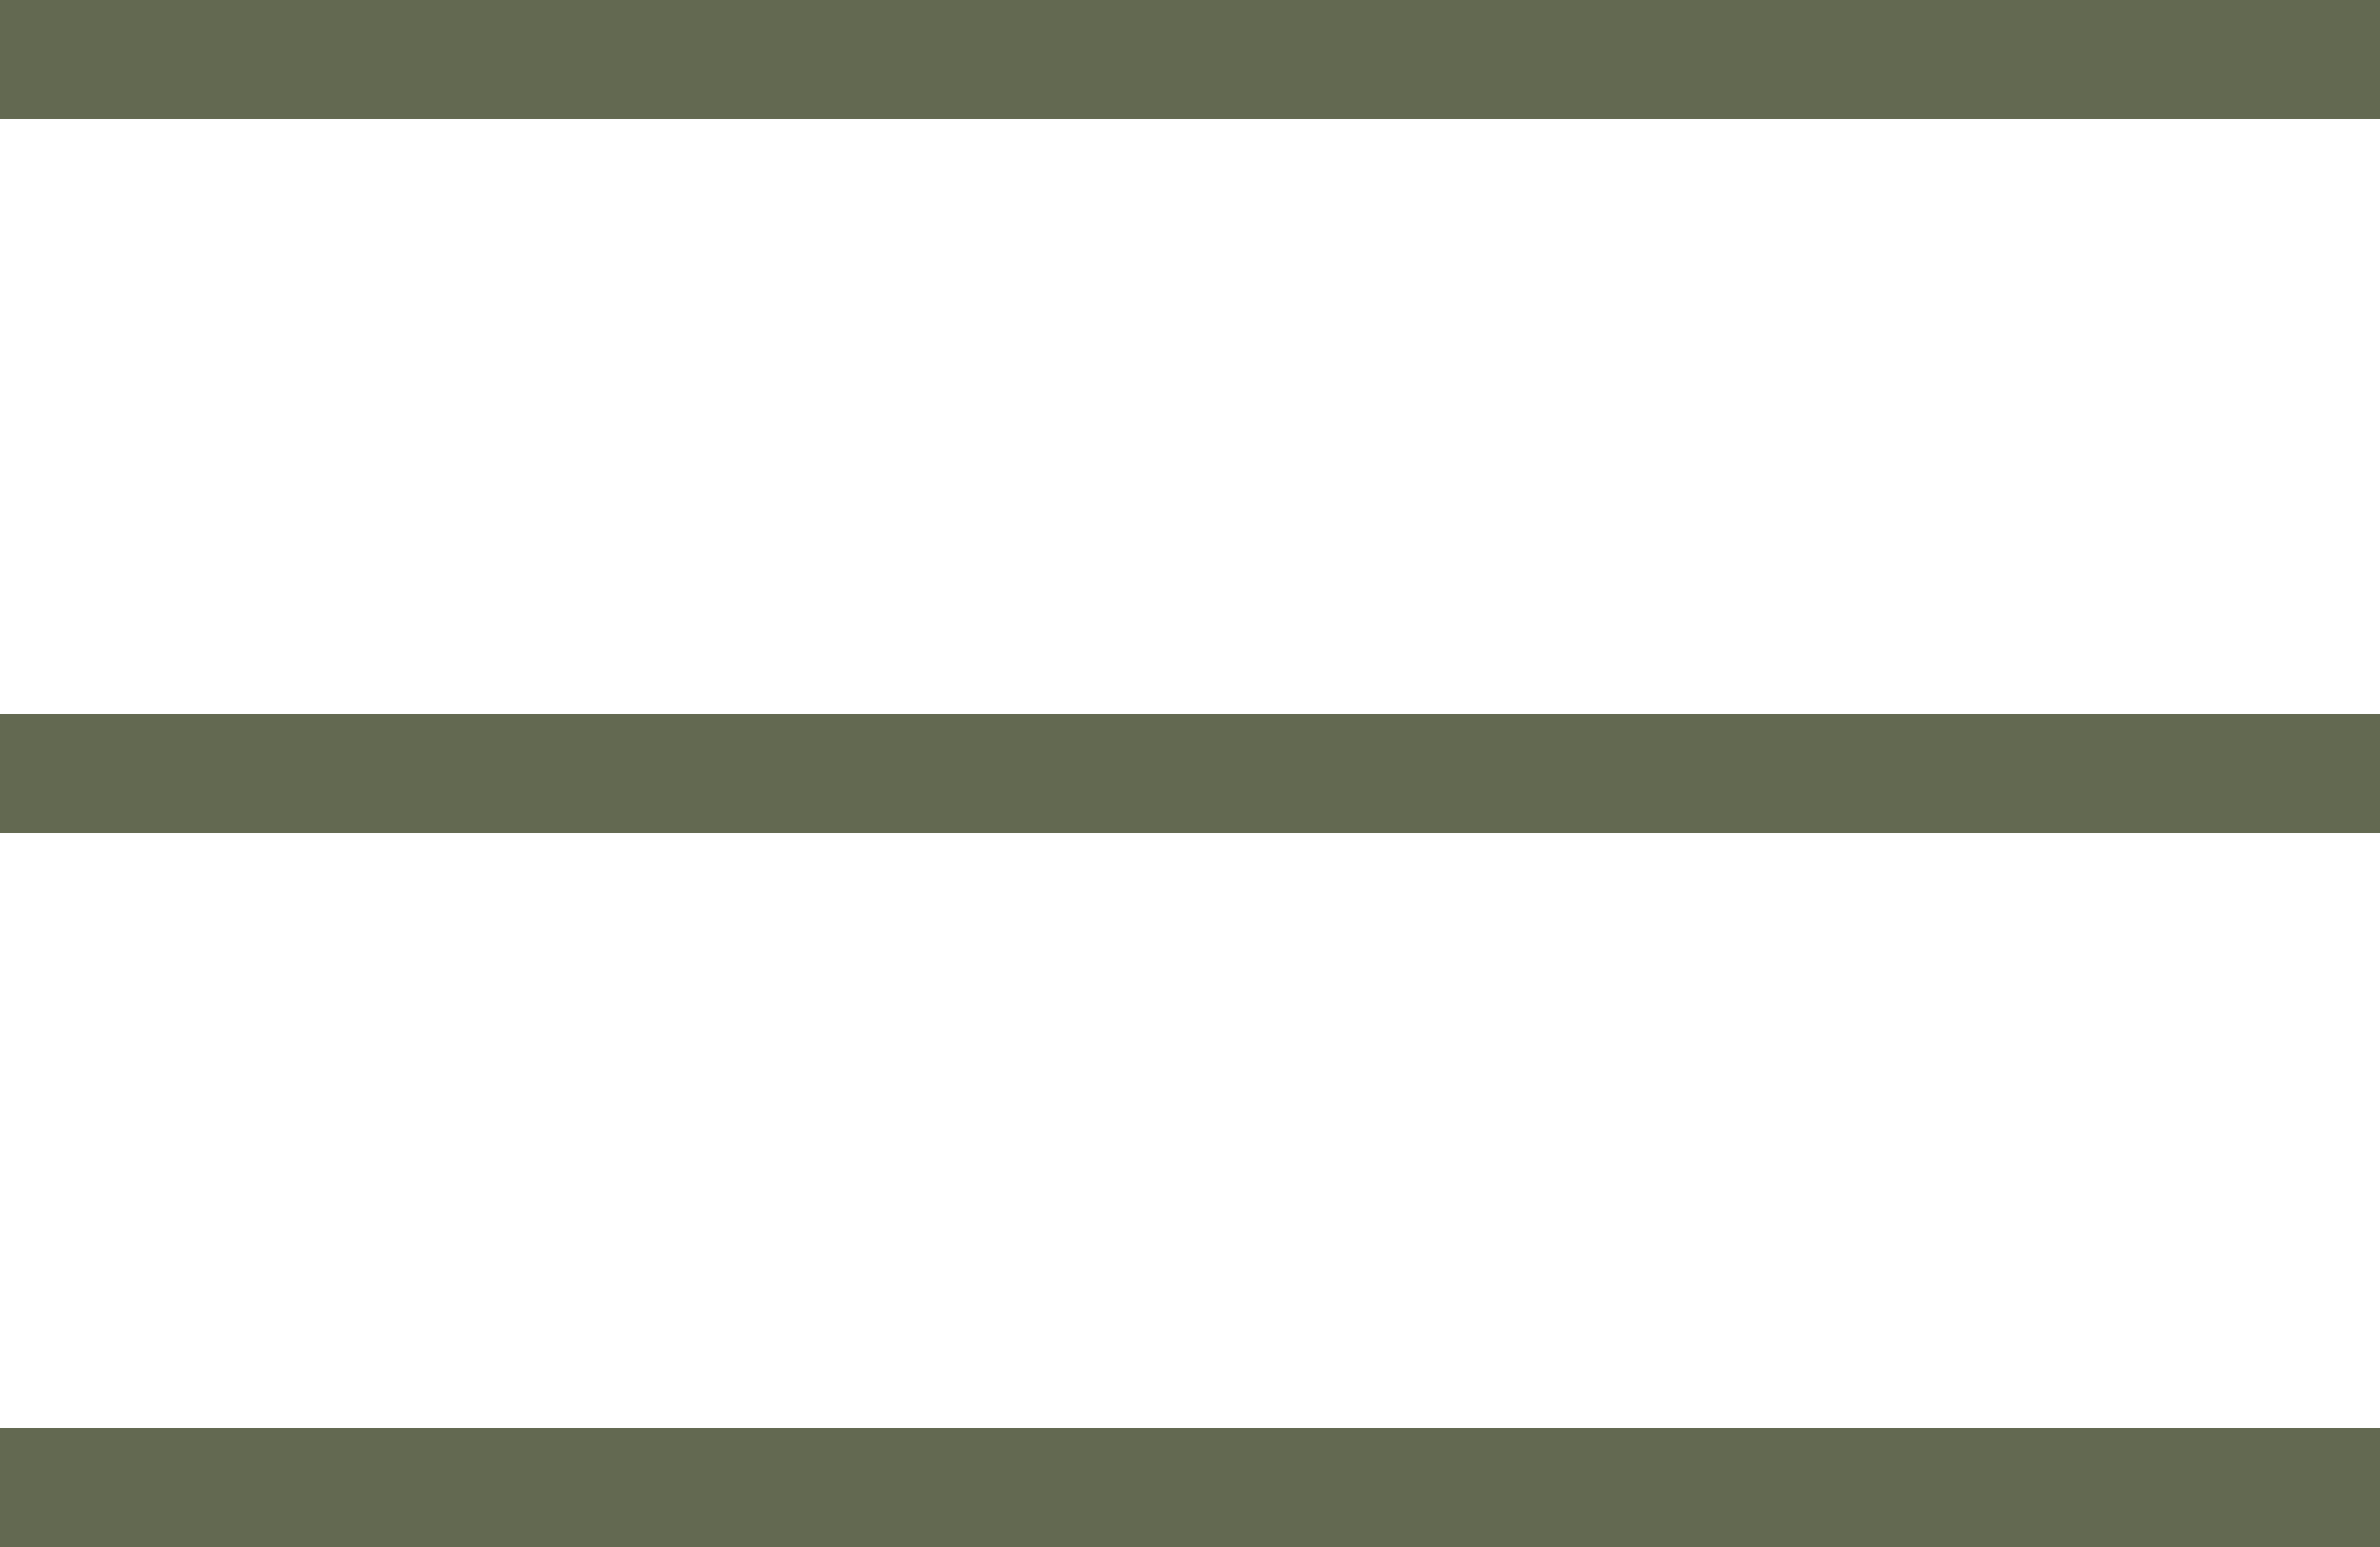
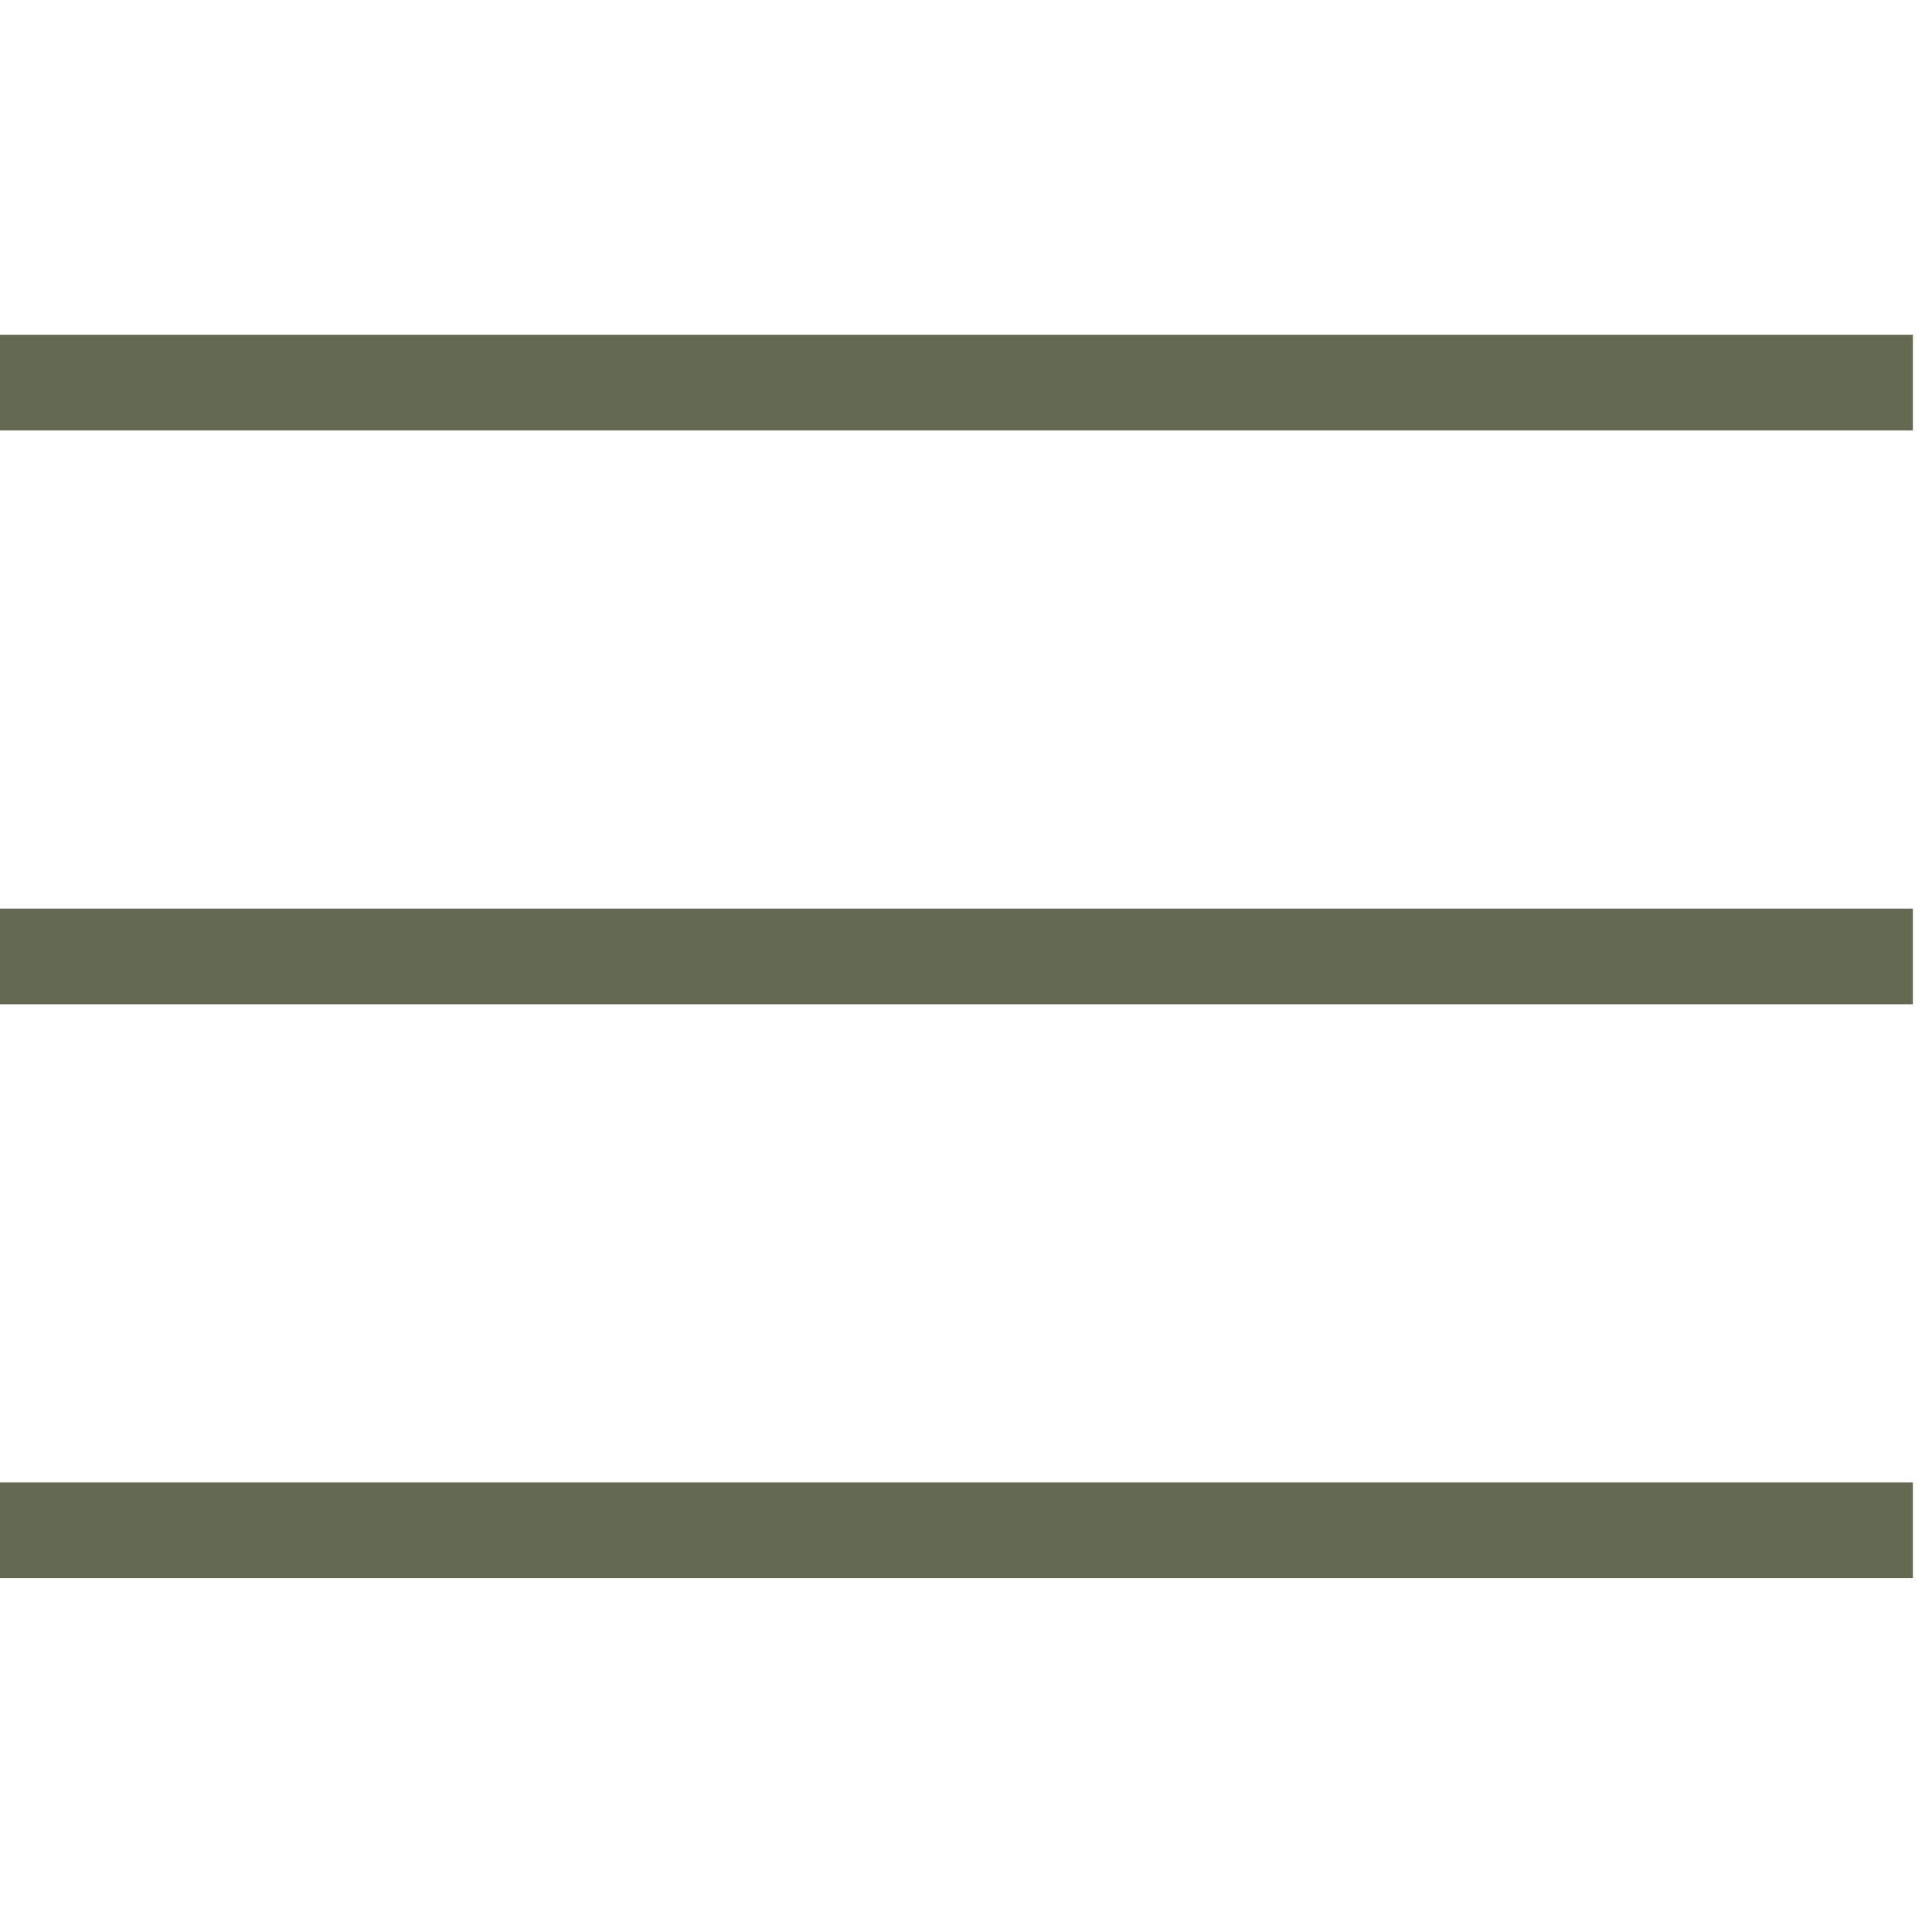
- <svg xmlns="http://www.w3.org/2000/svg" id="Layer_1" data-name="Layer 1" viewBox="0 0 20 13">
-   <defs>
-     <style>.cls-1{fill:none;stroke:#636951;}</style>
-   </defs>
-   <g id="Mdiform-Web-Design">
+ <svg xmlns="http://www.w3.org/2000/svg" version="1.1" id="Layer_1" x="0px" y="0px" viewBox="0 0 20.2 20.2" style="enable-background:new 0 0 20.2 20.2;" xml:space="preserve">
+   <style type="text/css">
+ 	.st0{fill:none;stroke:#636951;}
+ </style>
+   <g id="Mdiform-Web-Design_1_">
    <g id="Mobile-Start">
      <g id="Burger">
-         <line id="Line-3" class="cls-1" y1="0.5" x2="20" y2="0.5" />
-         <line id="Line-3-2" data-name="Line-3" class="cls-1" y1="6.5" x2="20" y2="6.5" />
-         <line id="Line-3-3" data-name="Line-3" class="cls-1" y1="12.5" x2="20" y2="12.5" />
+         <line id="Line-3_1_" class="st0" x1="0" y1="4" x2="20" y2="4" />
+         <line id="Line-3-2_1_" class="st0" x1="0" y1="10" x2="20" y2="10" />
+         <line id="Line-3-3" class="st0" x1="0" y1="16" x2="20" y2="16" />
      </g>
    </g>
  </g>
</svg>
